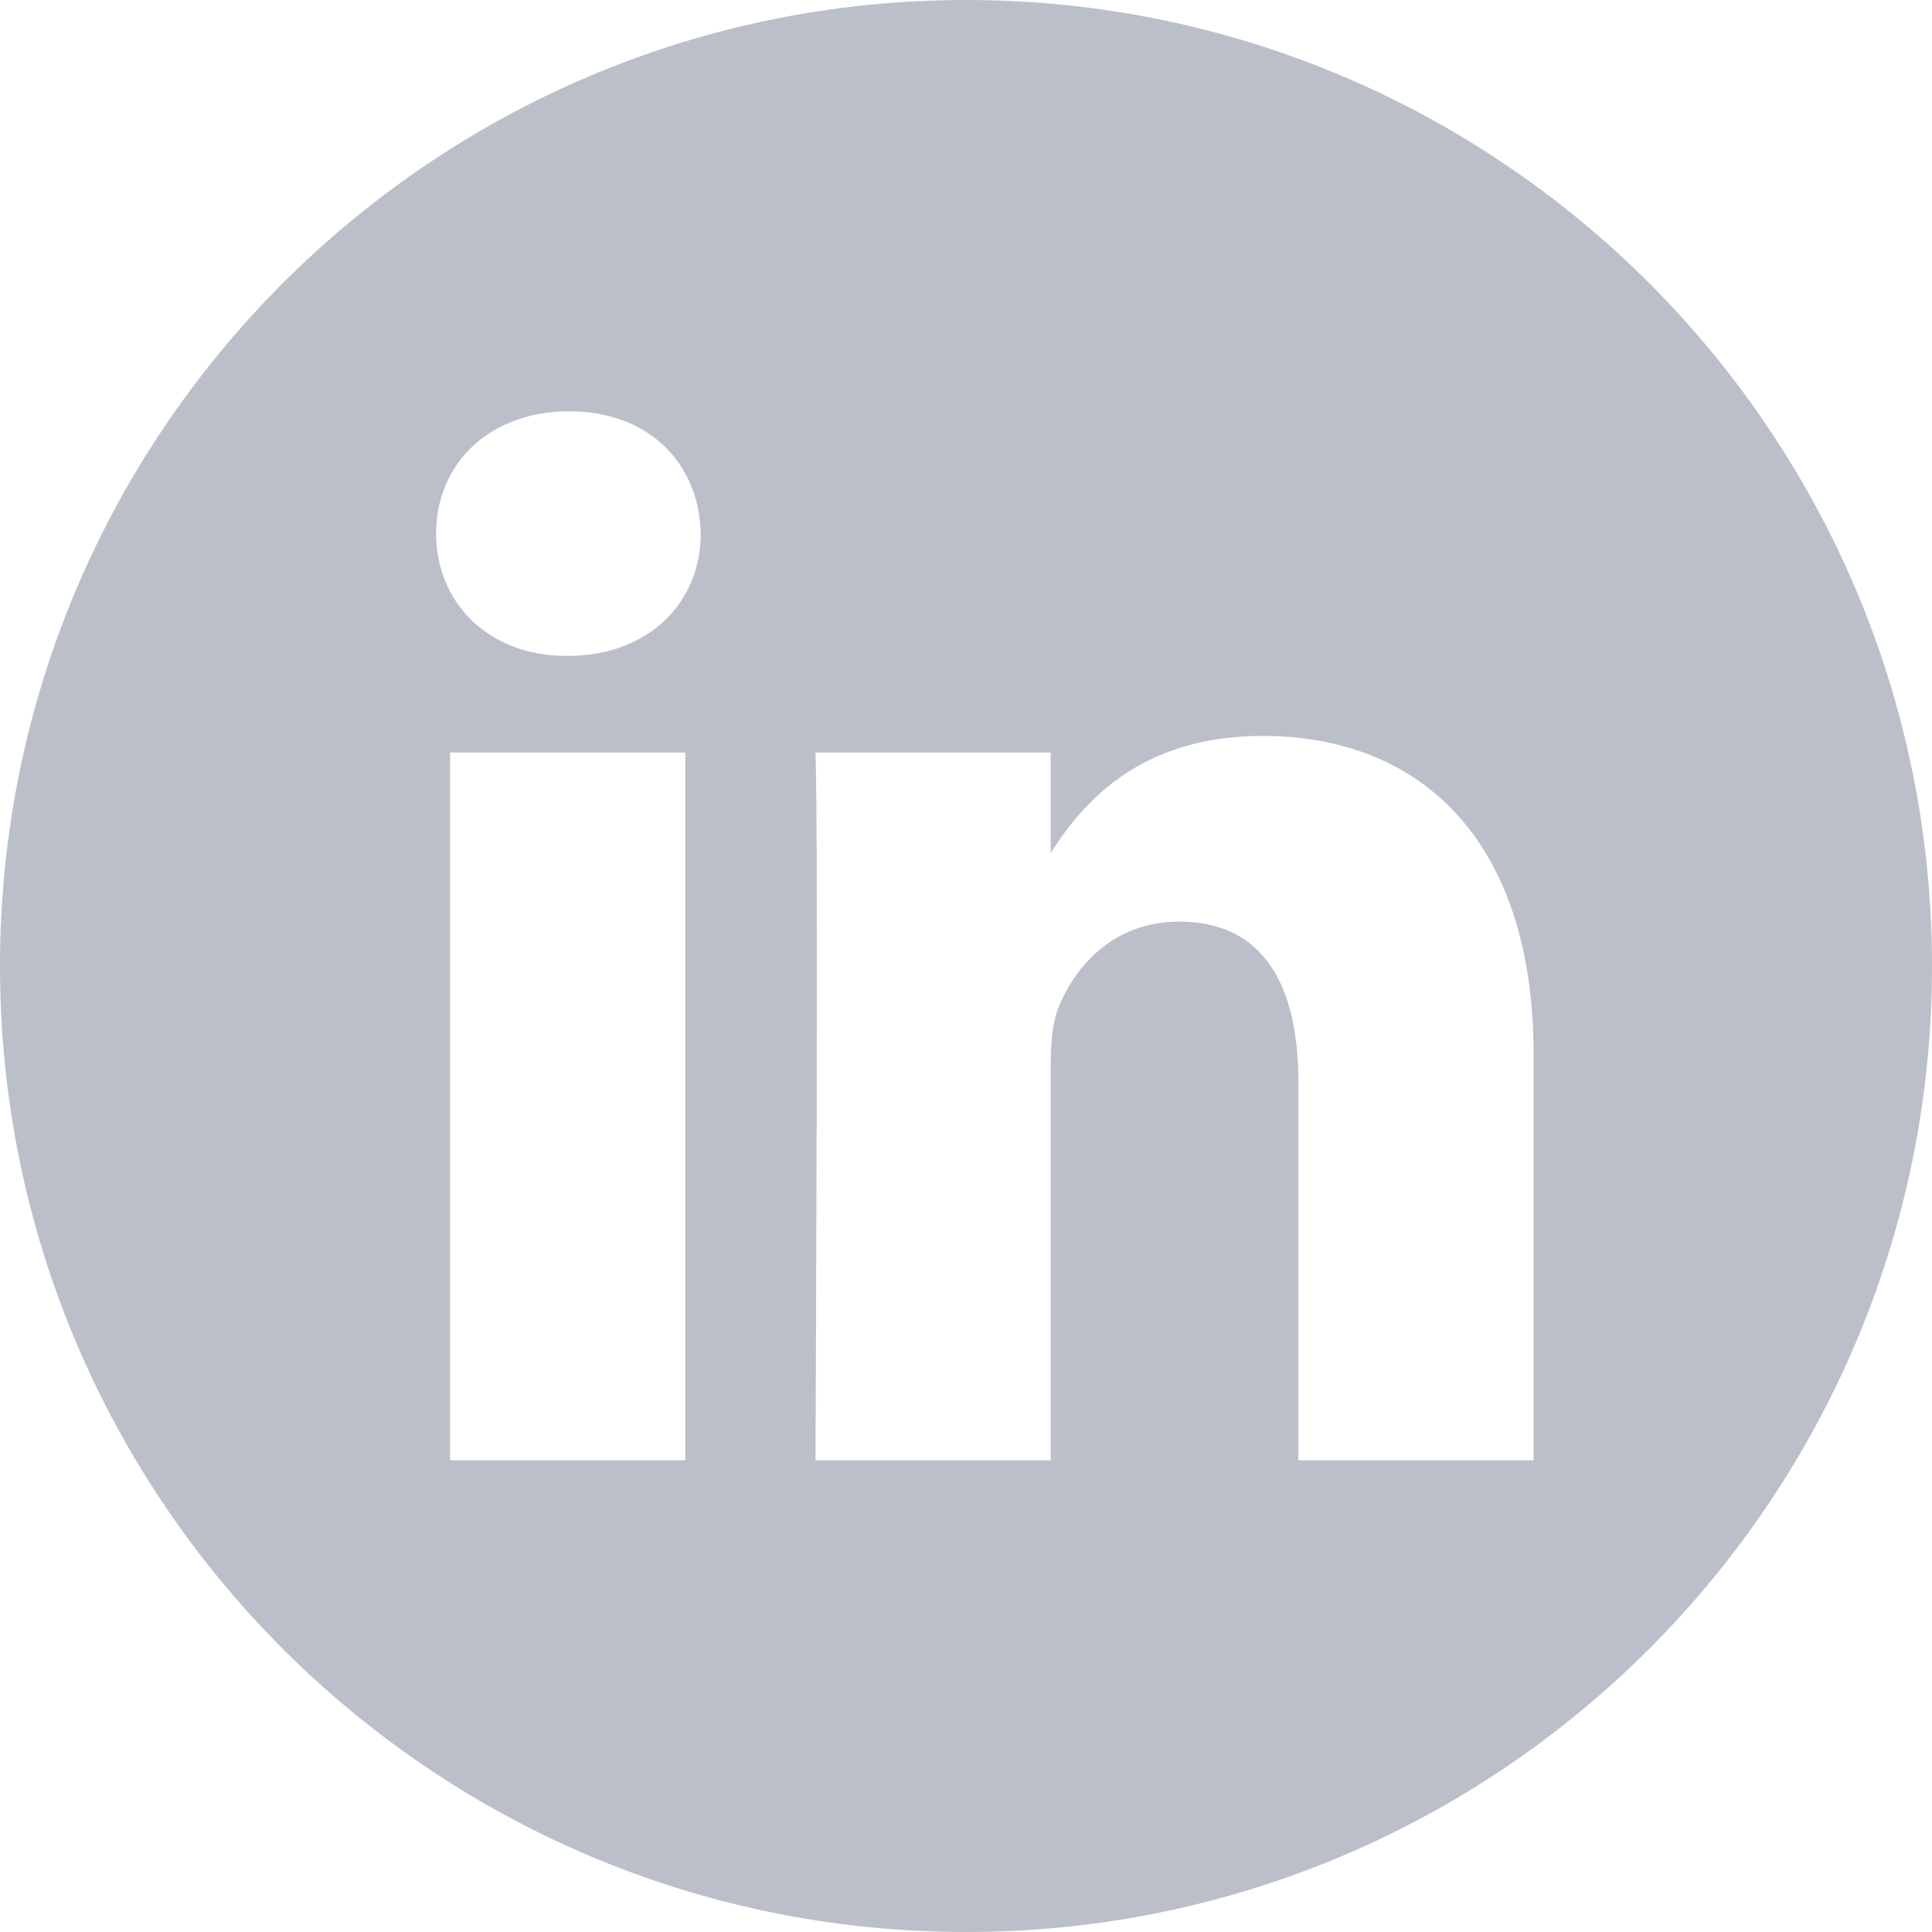
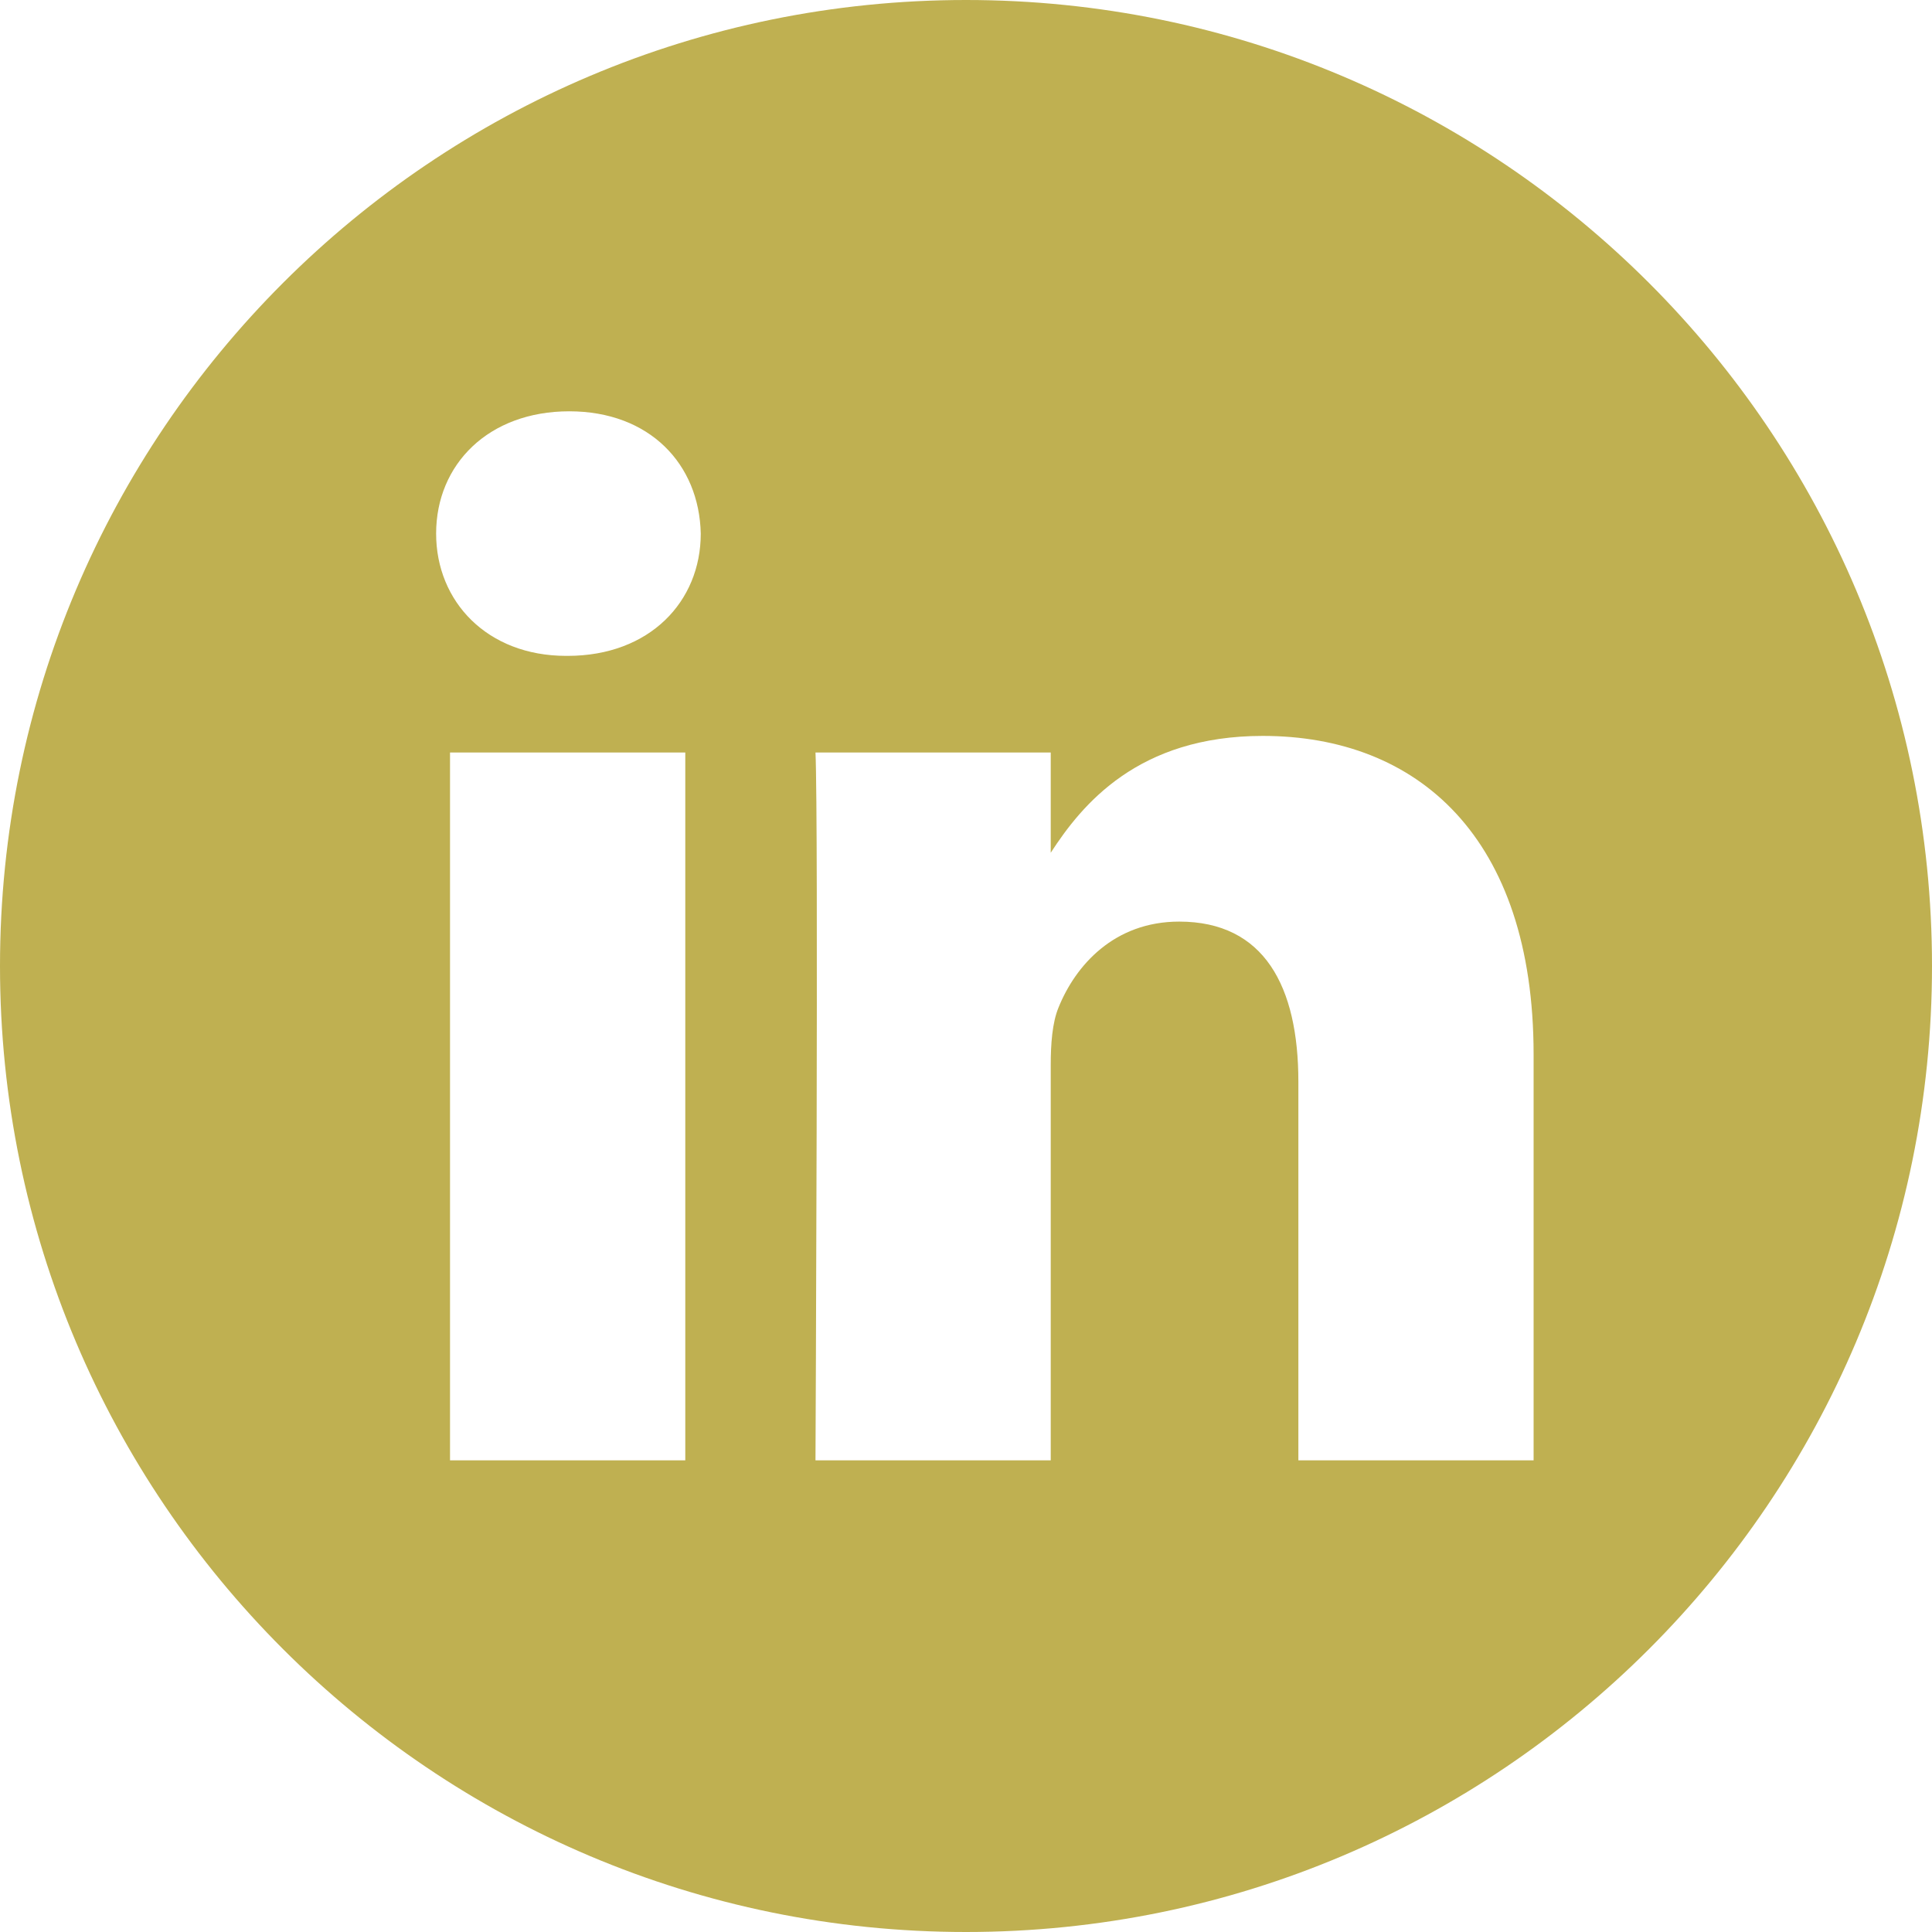
<svg xmlns="http://www.w3.org/2000/svg" height="512pt" viewBox="0 0 512 512" width="512pt">
-   <path d="m256 0c-141.363 0-256 114.637-256 256s114.637 256 256 256 256-114.637 256-256-114.637-256-256-256zm-74.391 387h-62.348v-187.574h62.348zm-31.172-213.188h-.406c-20.922 0-34.453-14.402-34.453-32.402 0-18.406 13.945-32.41 35.273-32.41 21.328 0 34.453 14.004 34.859 32.41 0 18-13.531 32.402-35.273 32.402zm255.984 213.188h-62.34v-100.348c0-25.219-9.027-42.418-31.586-42.418-17.223 0-27.48 11.602-31.988 22.801-1.648 4.008-2.051 9.609-2.051 15.215v104.75h-62.344s.816-169.977 0-187.574h62.344v26.559c8.285-12.781 23.109-30.961 56.188-30.961 41.02 0 71.777 26.809 71.777 84.422zm0 0" fill="#BBBFCA" />
+   <path d="m256 0c-141.363 0-256 114.637-256 256s114.637 256 256 256 256-114.637 256-256-114.637-256-256-256zm-74.391 387h-62.348v-187.574h62.348zm-31.172-213.188h-.406c-20.922 0-34.453-14.402-34.453-32.402 0-18.406 13.945-32.41 35.273-32.41 21.328 0 34.453 14.004 34.859 32.41 0 18-13.531 32.402-35.273 32.402zm255.984 213.188h-62.34v-100.348c0-25.219-9.027-42.418-31.586-42.418-17.223 0-27.48 11.602-31.988 22.801-1.648 4.008-2.051 9.609-2.051 15.215v104.75h-62.344s.816-169.977 0-187.574h62.344v26.559c8.285-12.781 23.109-30.961 56.188-30.961 41.02 0 71.777 26.809 71.777 84.422zm0 0" fill="#bfb051" />
</svg>
